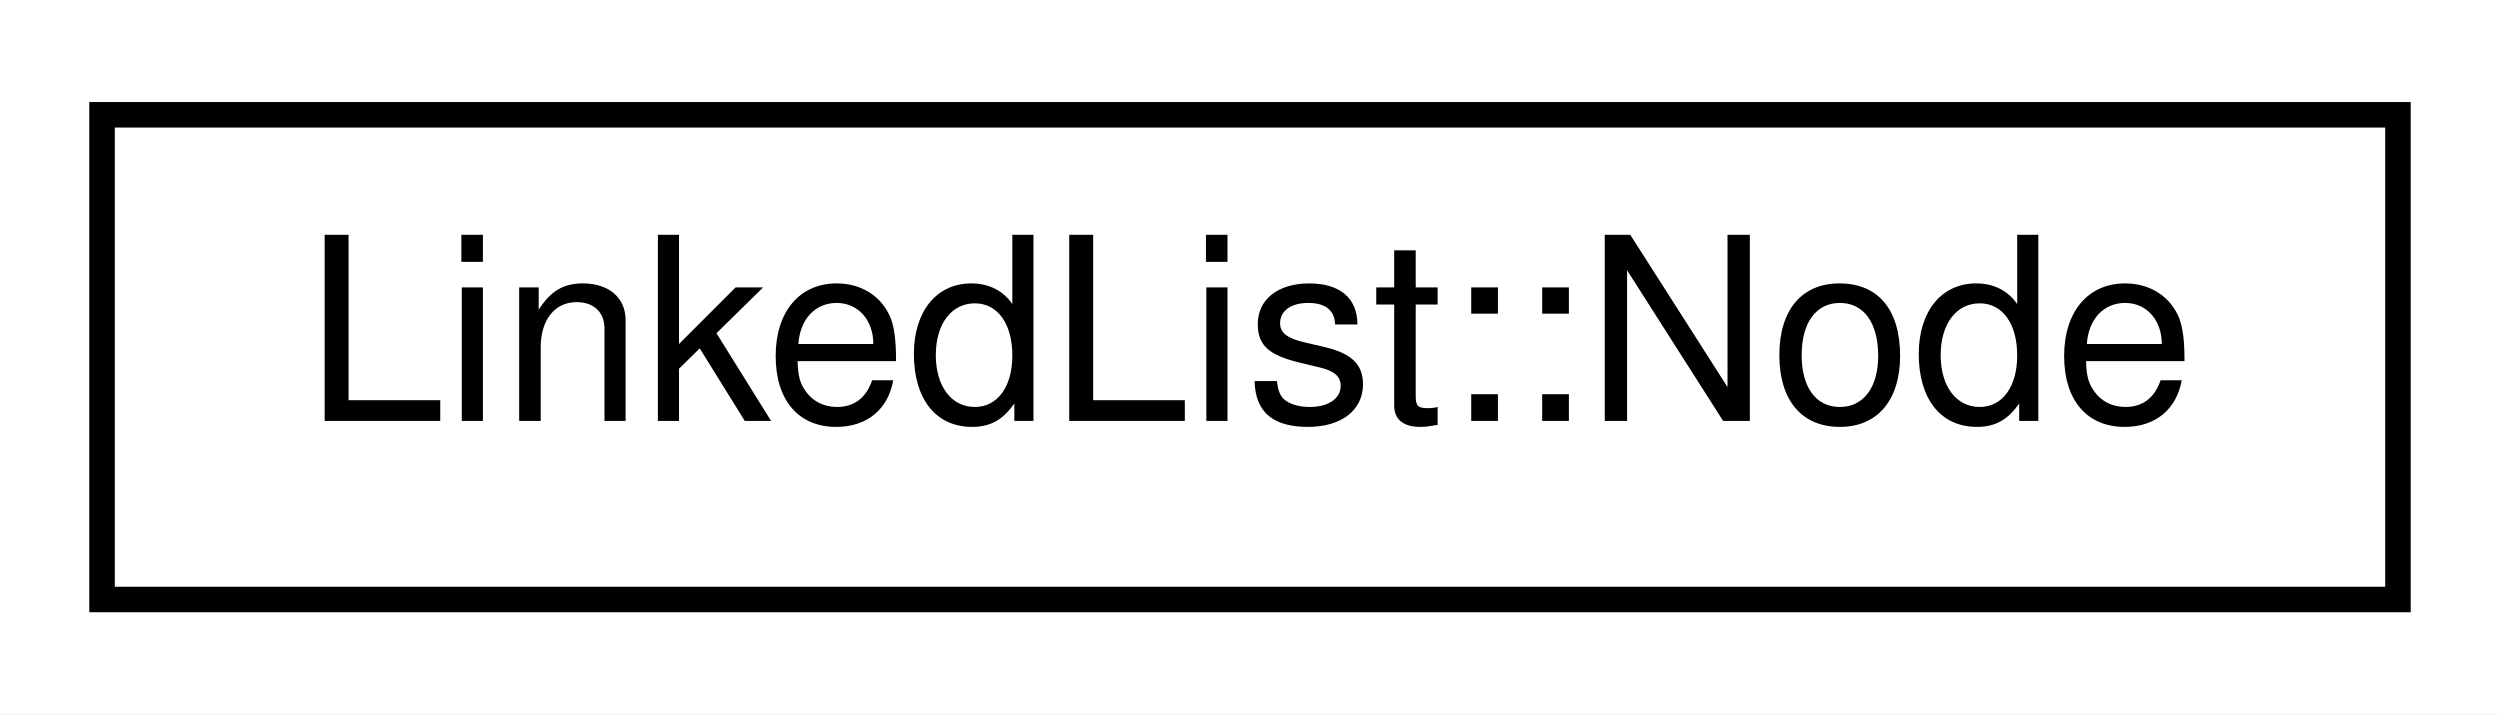
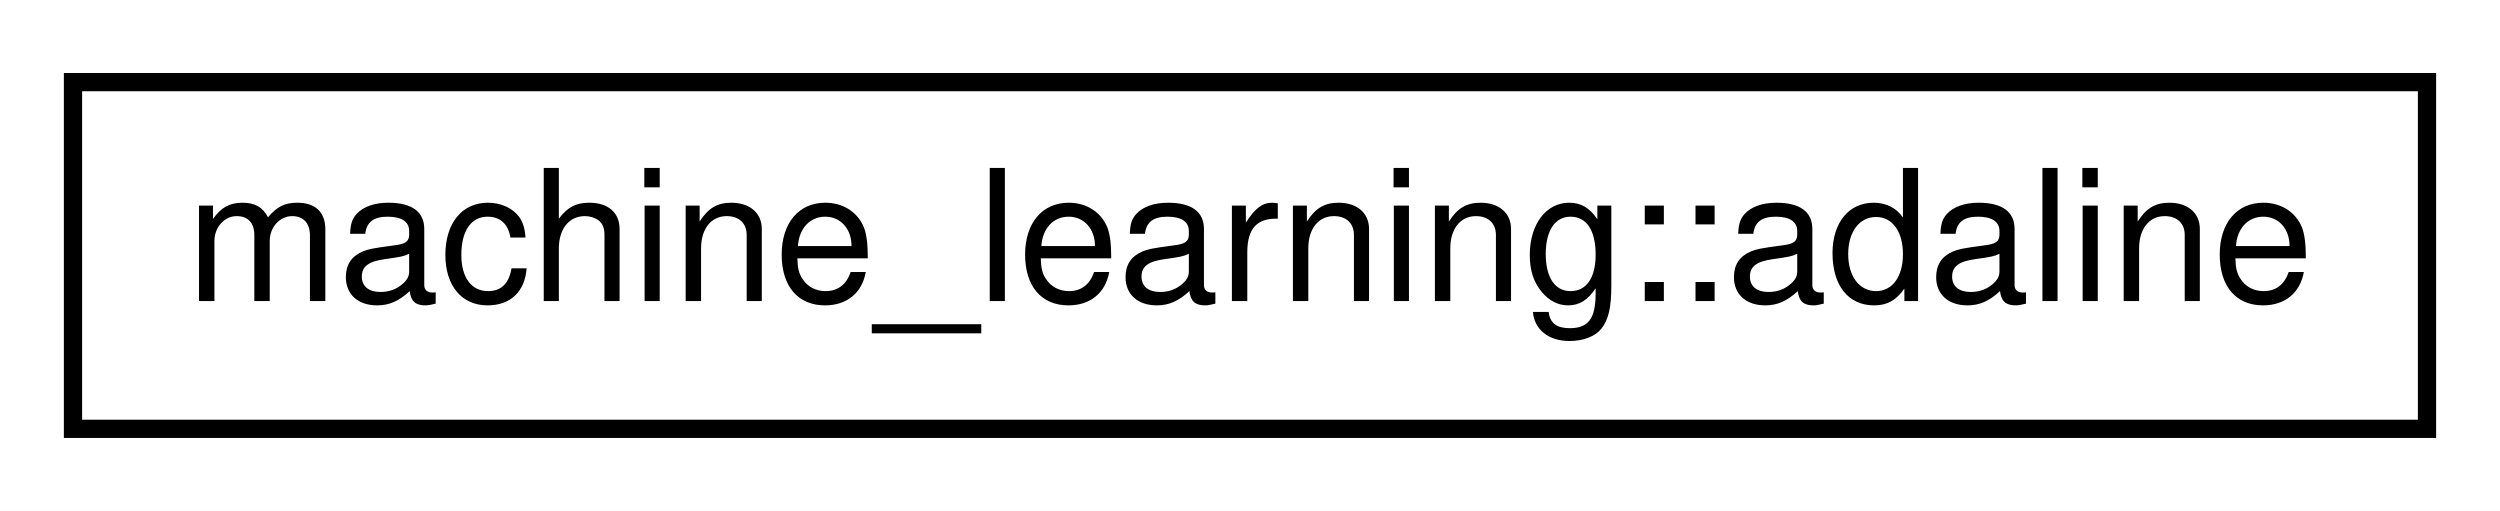
- <svg xmlns="http://www.w3.org/2000/svg" xmlns:xlink="http://www.w3.org/1999/xlink" width="98pt" height="28pt" viewBox="0.00 0.00 98.00 28.00">
+ <svg xmlns="http://www.w3.org/2000/svg" xmlns:xlink="http://www.w3.org/1999/xlink" width="137pt" height="28pt" viewBox="0.00 0.00 137.00 28.00">
  <g id="graph0" class="graph" transform="scale(1 1) rotate(0) translate(4 24)">
-     <polygon fill="white" stroke="transparent" points="-4,4 -4,-24 94,-24 94,4 -4,4" />
+     <polygon fill="white" stroke="transparent" points="-4,4 -4,-24 133,-24 133,4 -4,4" />
    <g id="node1" class="node">
      <g id="a_node1">
-         <a xlink:href="df/d7e/struct_linked_list_1_1_node.html" target="_top" xlink:title=" ">
-           <polygon fill="white" stroke="black" points="0,-0.5 0,-19.5 90,-19.5 90,-0.5 0,-0.5" />
-           <text text-anchor="middle" x="45" y="-7.5" font-family="Helvetica,sans-Serif" font-size="10.00">LinkedList::Node</text>
+         <a xlink:href="d6/d30/classmachine__learning_1_1adaline.html" target="_top" xlink:title=" ">
+           <polygon fill="white" stroke="black" points="0,-0.5 0,-19.5 129,-19.5 129,-0.5 0,-0.5" />
+           <text text-anchor="middle" x="64.5" y="-7.5" font-family="Helvetica,sans-Serif" font-size="10.00">machine_learning::adaline</text>
        </a>
      </g>
    </g>
  </g>
</svg>
